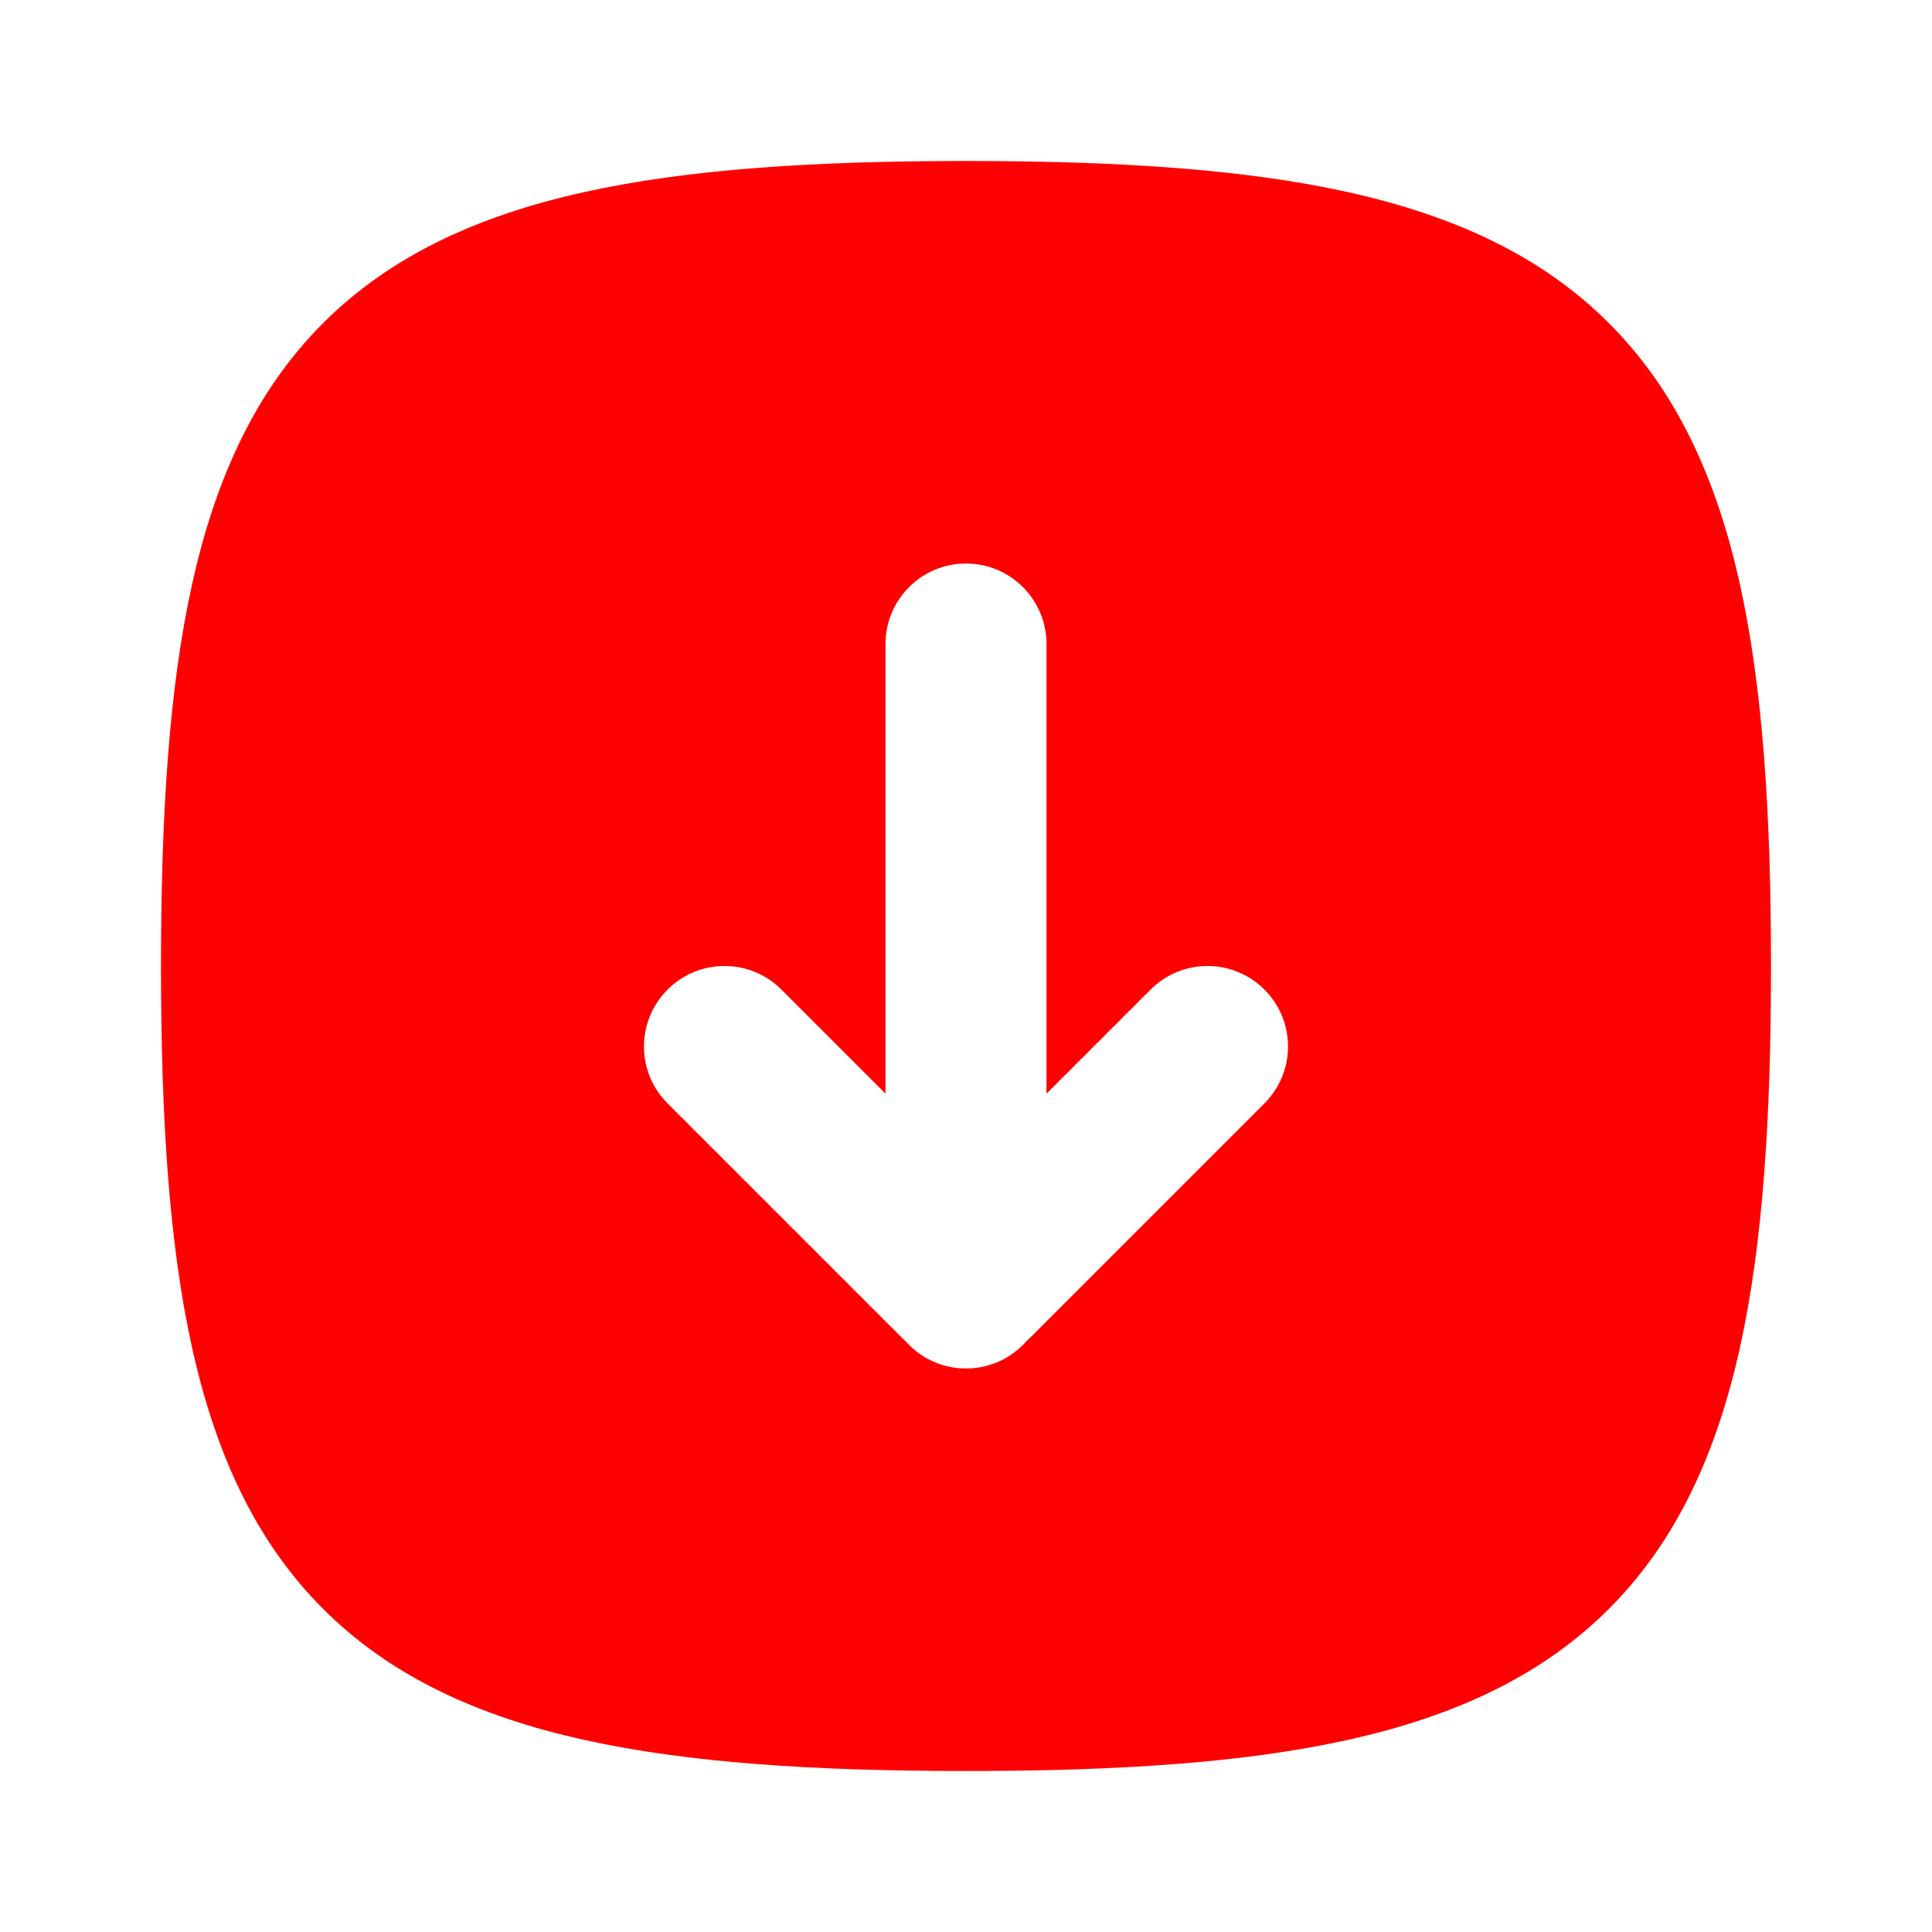
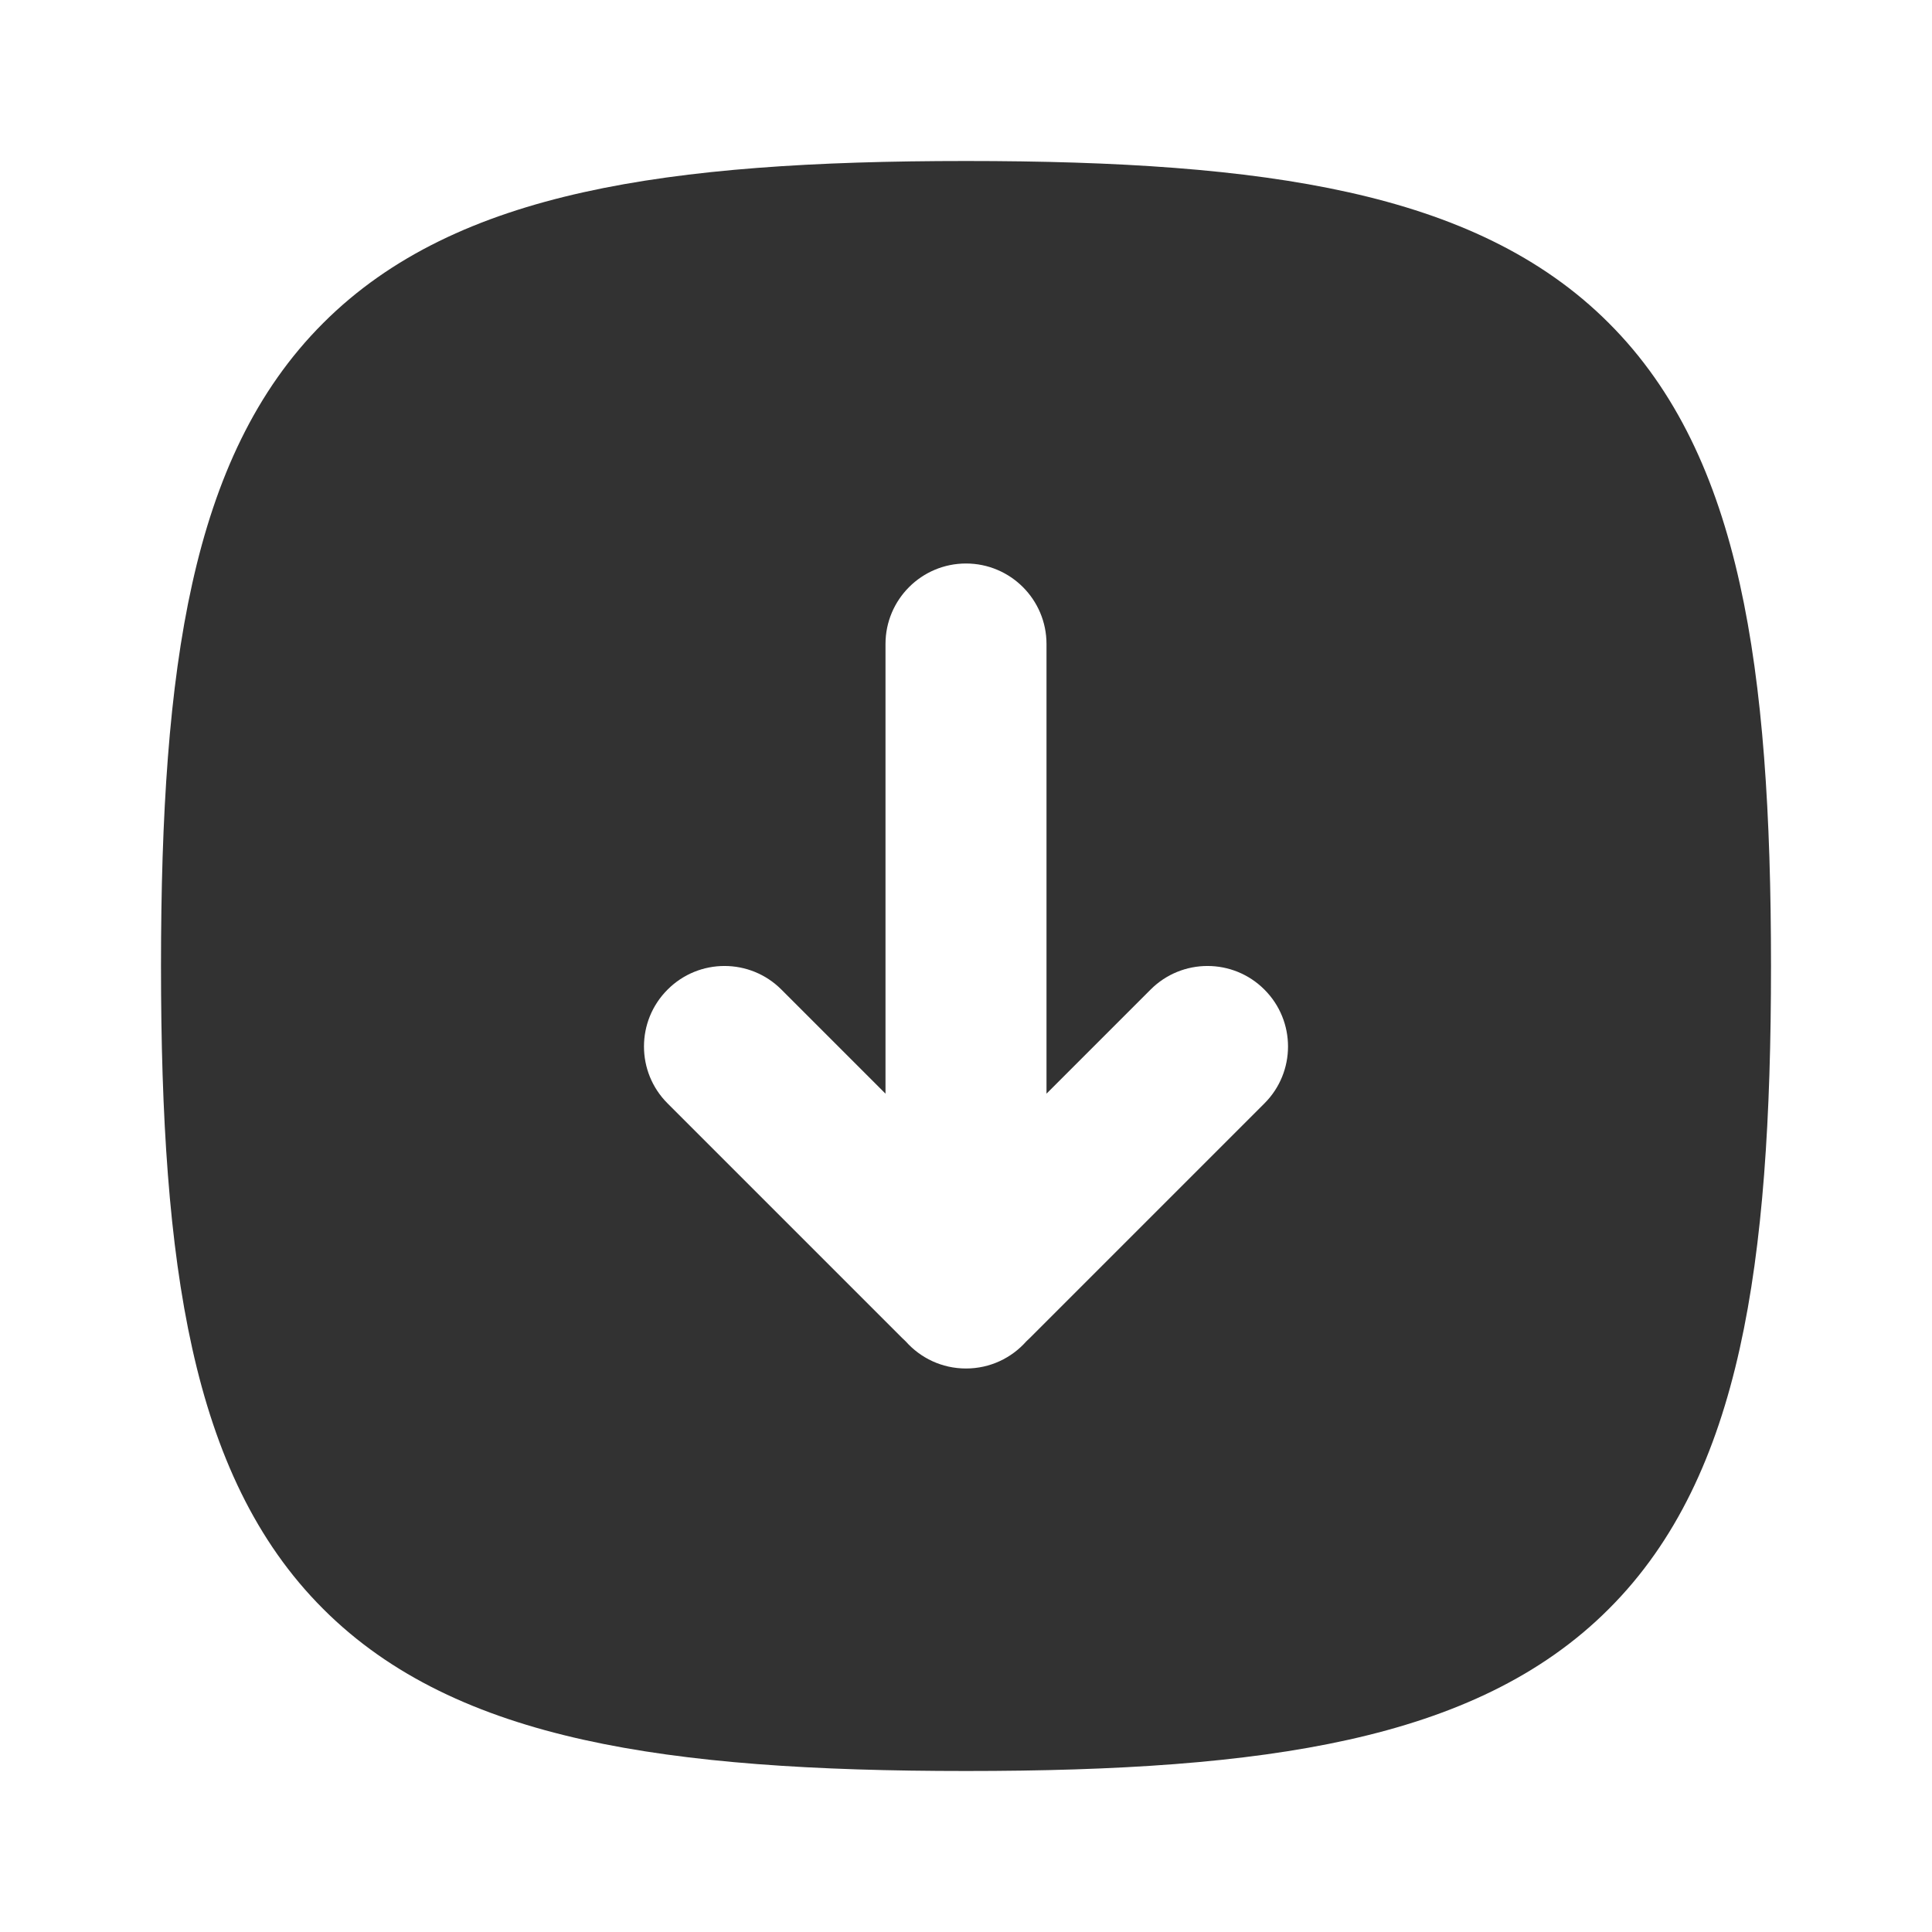
<svg xmlns="http://www.w3.org/2000/svg" width="800px" height="800px" viewBox="0 0 24 24" fill="none">
  <rect width="24" height="24" />
-   <path fill-rule="evenodd" clip-rule="evenodd" d="M7.25 2.388C8.549 2.099 10.124 2 12 2C13.876 2 15.451 2.099 16.75 2.388C18.06 2.679 19.149 3.176 19.986 4.014C20.824 4.851 21.321 5.94 21.612 7.25C21.901 8.549 22 10.124 22 12C22 13.876 21.901 15.451 21.612 16.75C21.321 18.06 20.824 19.149 19.986 19.986C19.149 20.824 18.06 21.321 16.75 21.612C15.451 21.901 13.876 22 12 22C10.124 22 8.549 21.901 7.25 21.612C5.94 21.321 4.851 20.824 4.014 19.986C3.176 19.149 2.679 18.06 2.388 16.75C2.099 15.451 2 13.876 2 12C2 10.124 2.099 8.549 2.388 7.25C2.679 5.94 3.176 4.851 4.014 4.014C4.851 3.176 5.94 2.679 7.25 2.388ZM13 8C13 7.448 12.552 7 12 7C11.448 7 11 7.448 11 8L11 13.586L9.707 12.293C9.317 11.902 8.683 11.902 8.293 12.293C7.902 12.683 7.902 13.317 8.293 13.707L11.206 16.62C11.221 16.635 11.236 16.65 11.252 16.664C11.435 16.87 11.702 17 12 17C12.298 17 12.565 16.87 12.748 16.664C12.764 16.65 12.779 16.635 12.794 16.62L15.707 13.707C16.098 13.317 16.098 12.683 15.707 12.293C15.317 11.902 14.683 11.902 14.293 12.293L13 13.586L13 8Z" fill="#FF0000" />
+   <path fill-rule="evenodd" clip-rule="evenodd" d="M7.25 2.388C8.549 2.099 10.124 2 12 2C13.876 2 15.451 2.099 16.75 2.388C18.06 2.679 19.149 3.176 19.986 4.014C20.824 4.851 21.321 5.94 21.612 7.25C21.901 8.549 22 10.124 22 12C22 13.876 21.901 15.451 21.612 16.75C21.321 18.06 20.824 19.149 19.986 19.986C19.149 20.824 18.06 21.321 16.75 21.612C15.451 21.901 13.876 22 12 22C10.124 22 8.549 21.901 7.25 21.612C5.94 21.321 4.851 20.824 4.014 19.986C3.176 19.149 2.679 18.06 2.388 16.75C2.099 15.451 2 13.876 2 12C2 10.124 2.099 8.549 2.388 7.25C2.679 5.94 3.176 4.851 4.014 4.014C4.851 3.176 5.94 2.679 7.25 2.388ZM13 8C13 7.448 12.552 7 12 7C11.448 7 11 7.448 11 8L11 13.586L9.707 12.293C9.317 11.902 8.683 11.902 8.293 12.293C7.902 12.683 7.902 13.317 8.293 13.707L11.206 16.62C11.221 16.635 11.236 16.65 11.252 16.664C11.435 16.87 11.702 17 12 17C12.298 17 12.565 16.87 12.748 16.664C12.764 16.65 12.779 16.635 12.794 16.62L15.707 13.707C16.098 13.317 16.098 12.683 15.707 12.293C15.317 11.902 14.683 11.902 14.293 12.293L13 13.586L13 8Z" fill="#323232" />
</svg>
